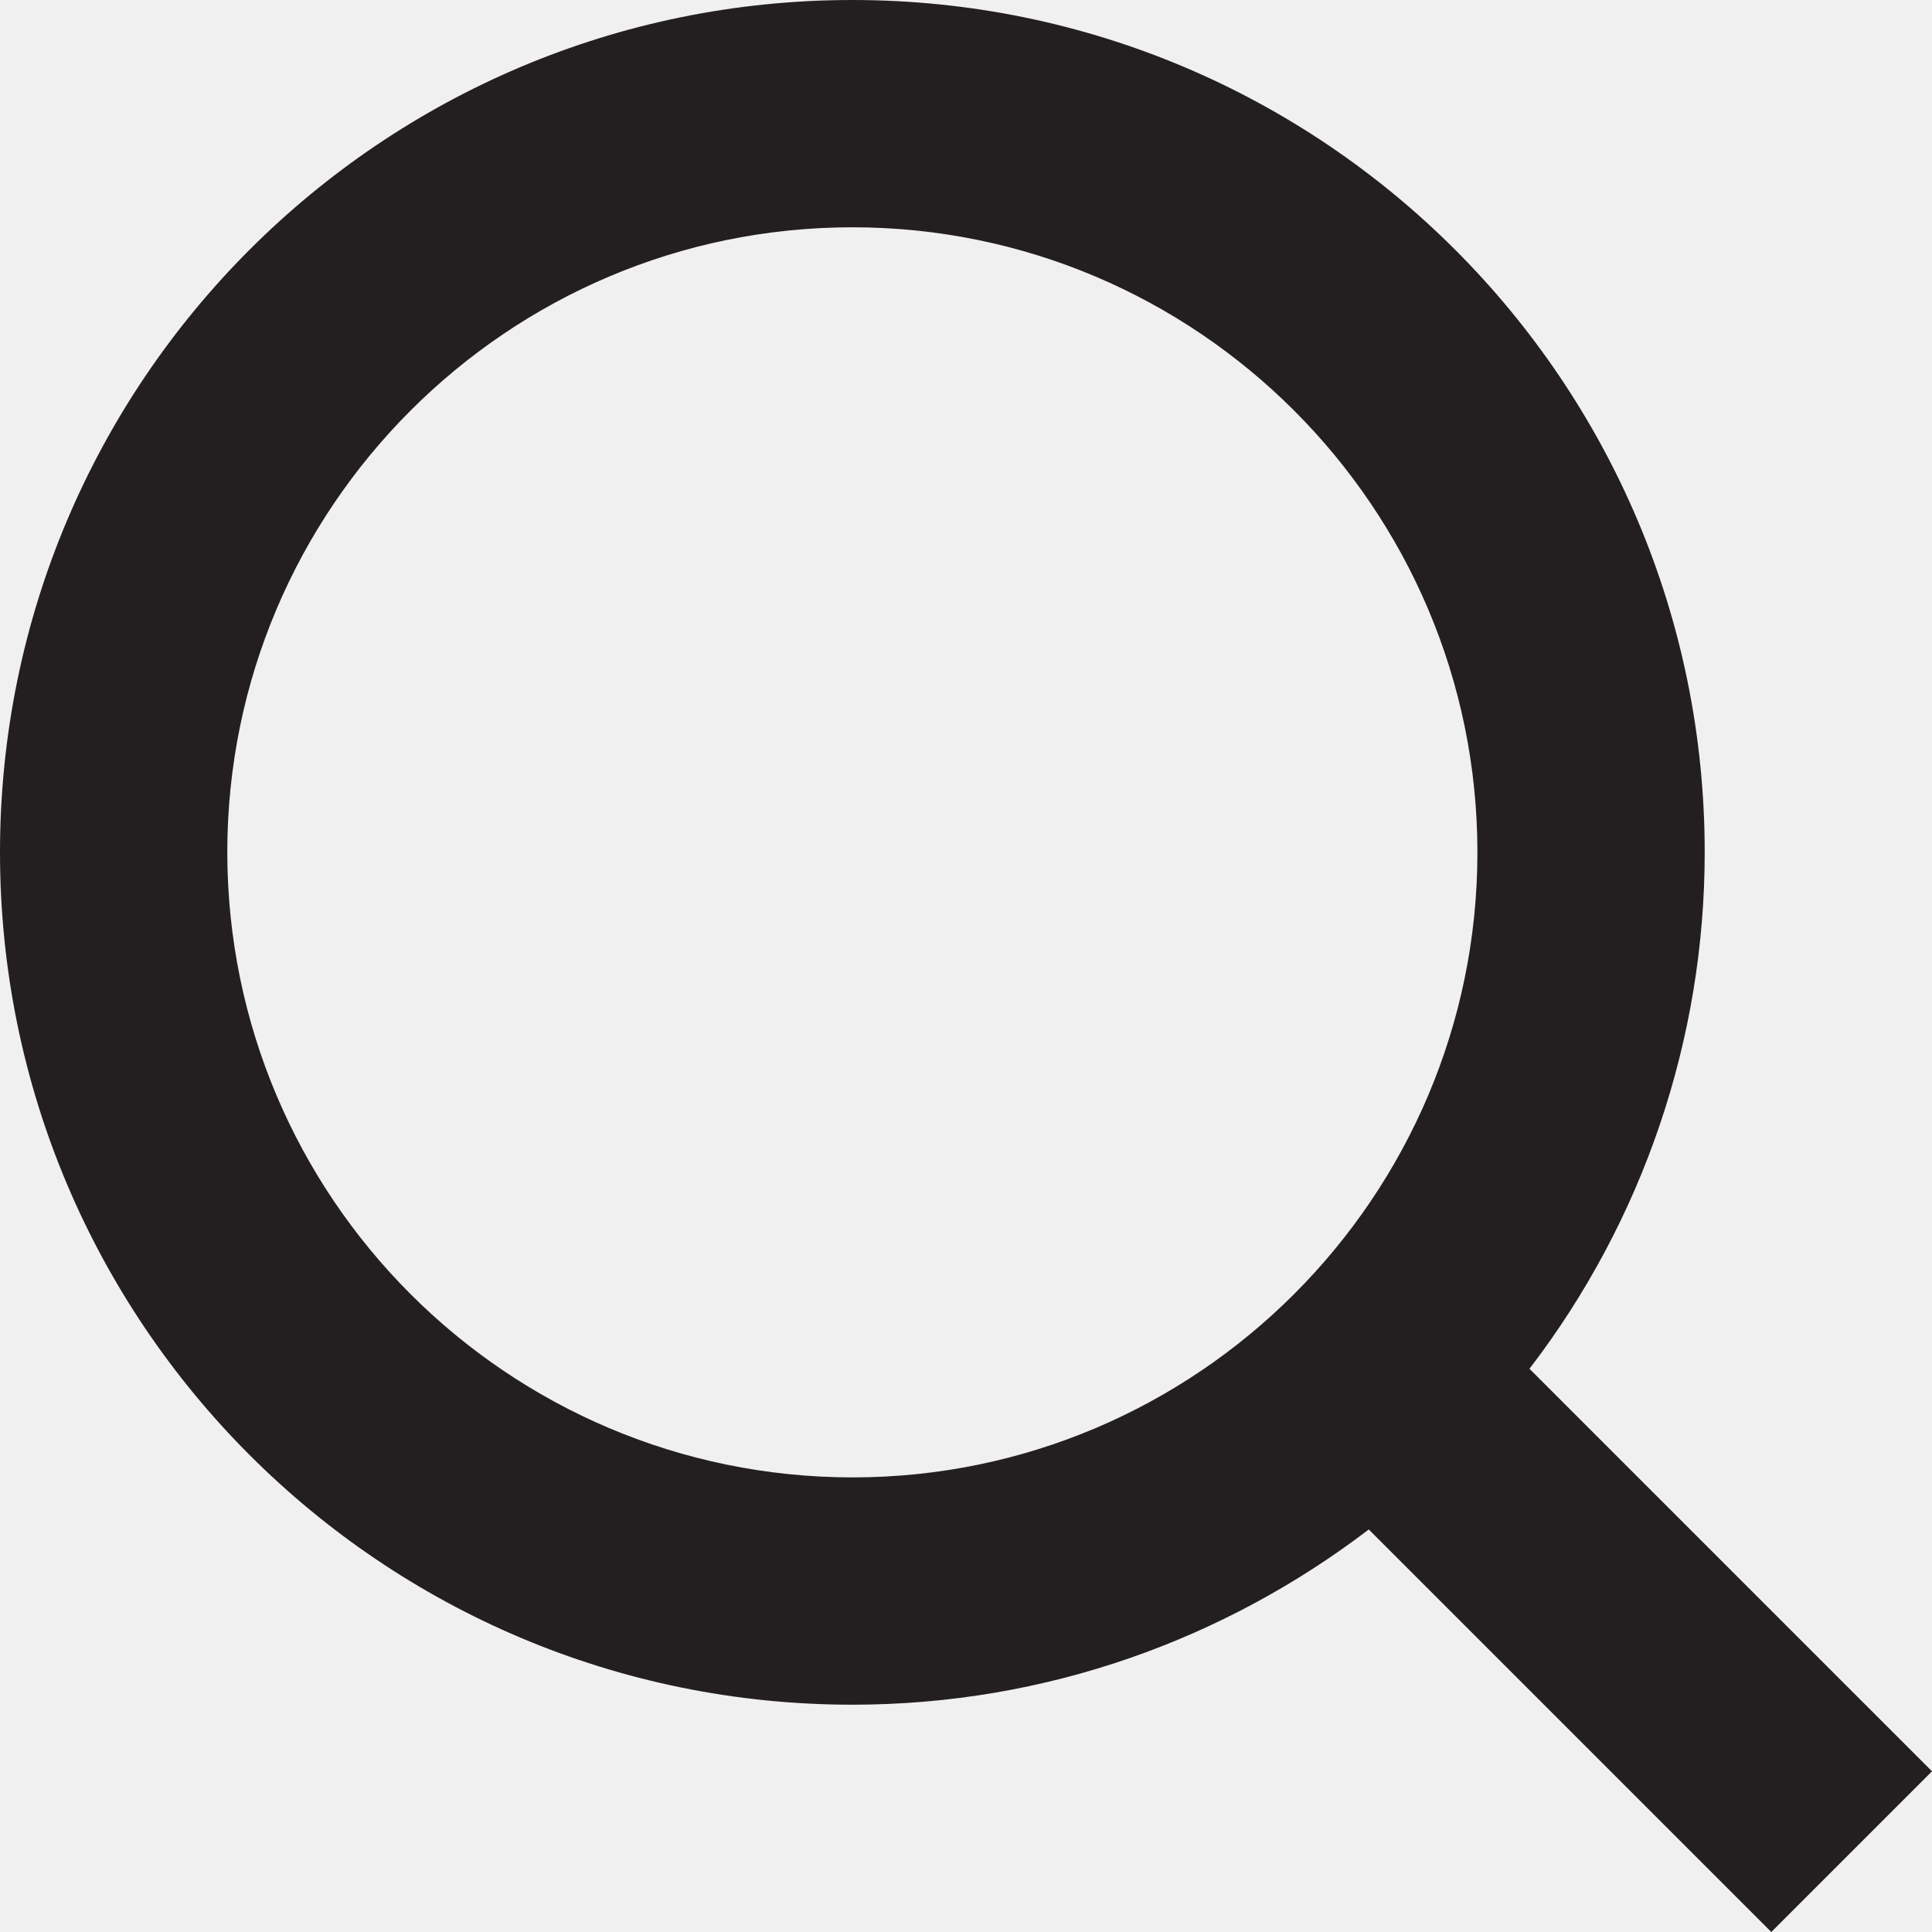
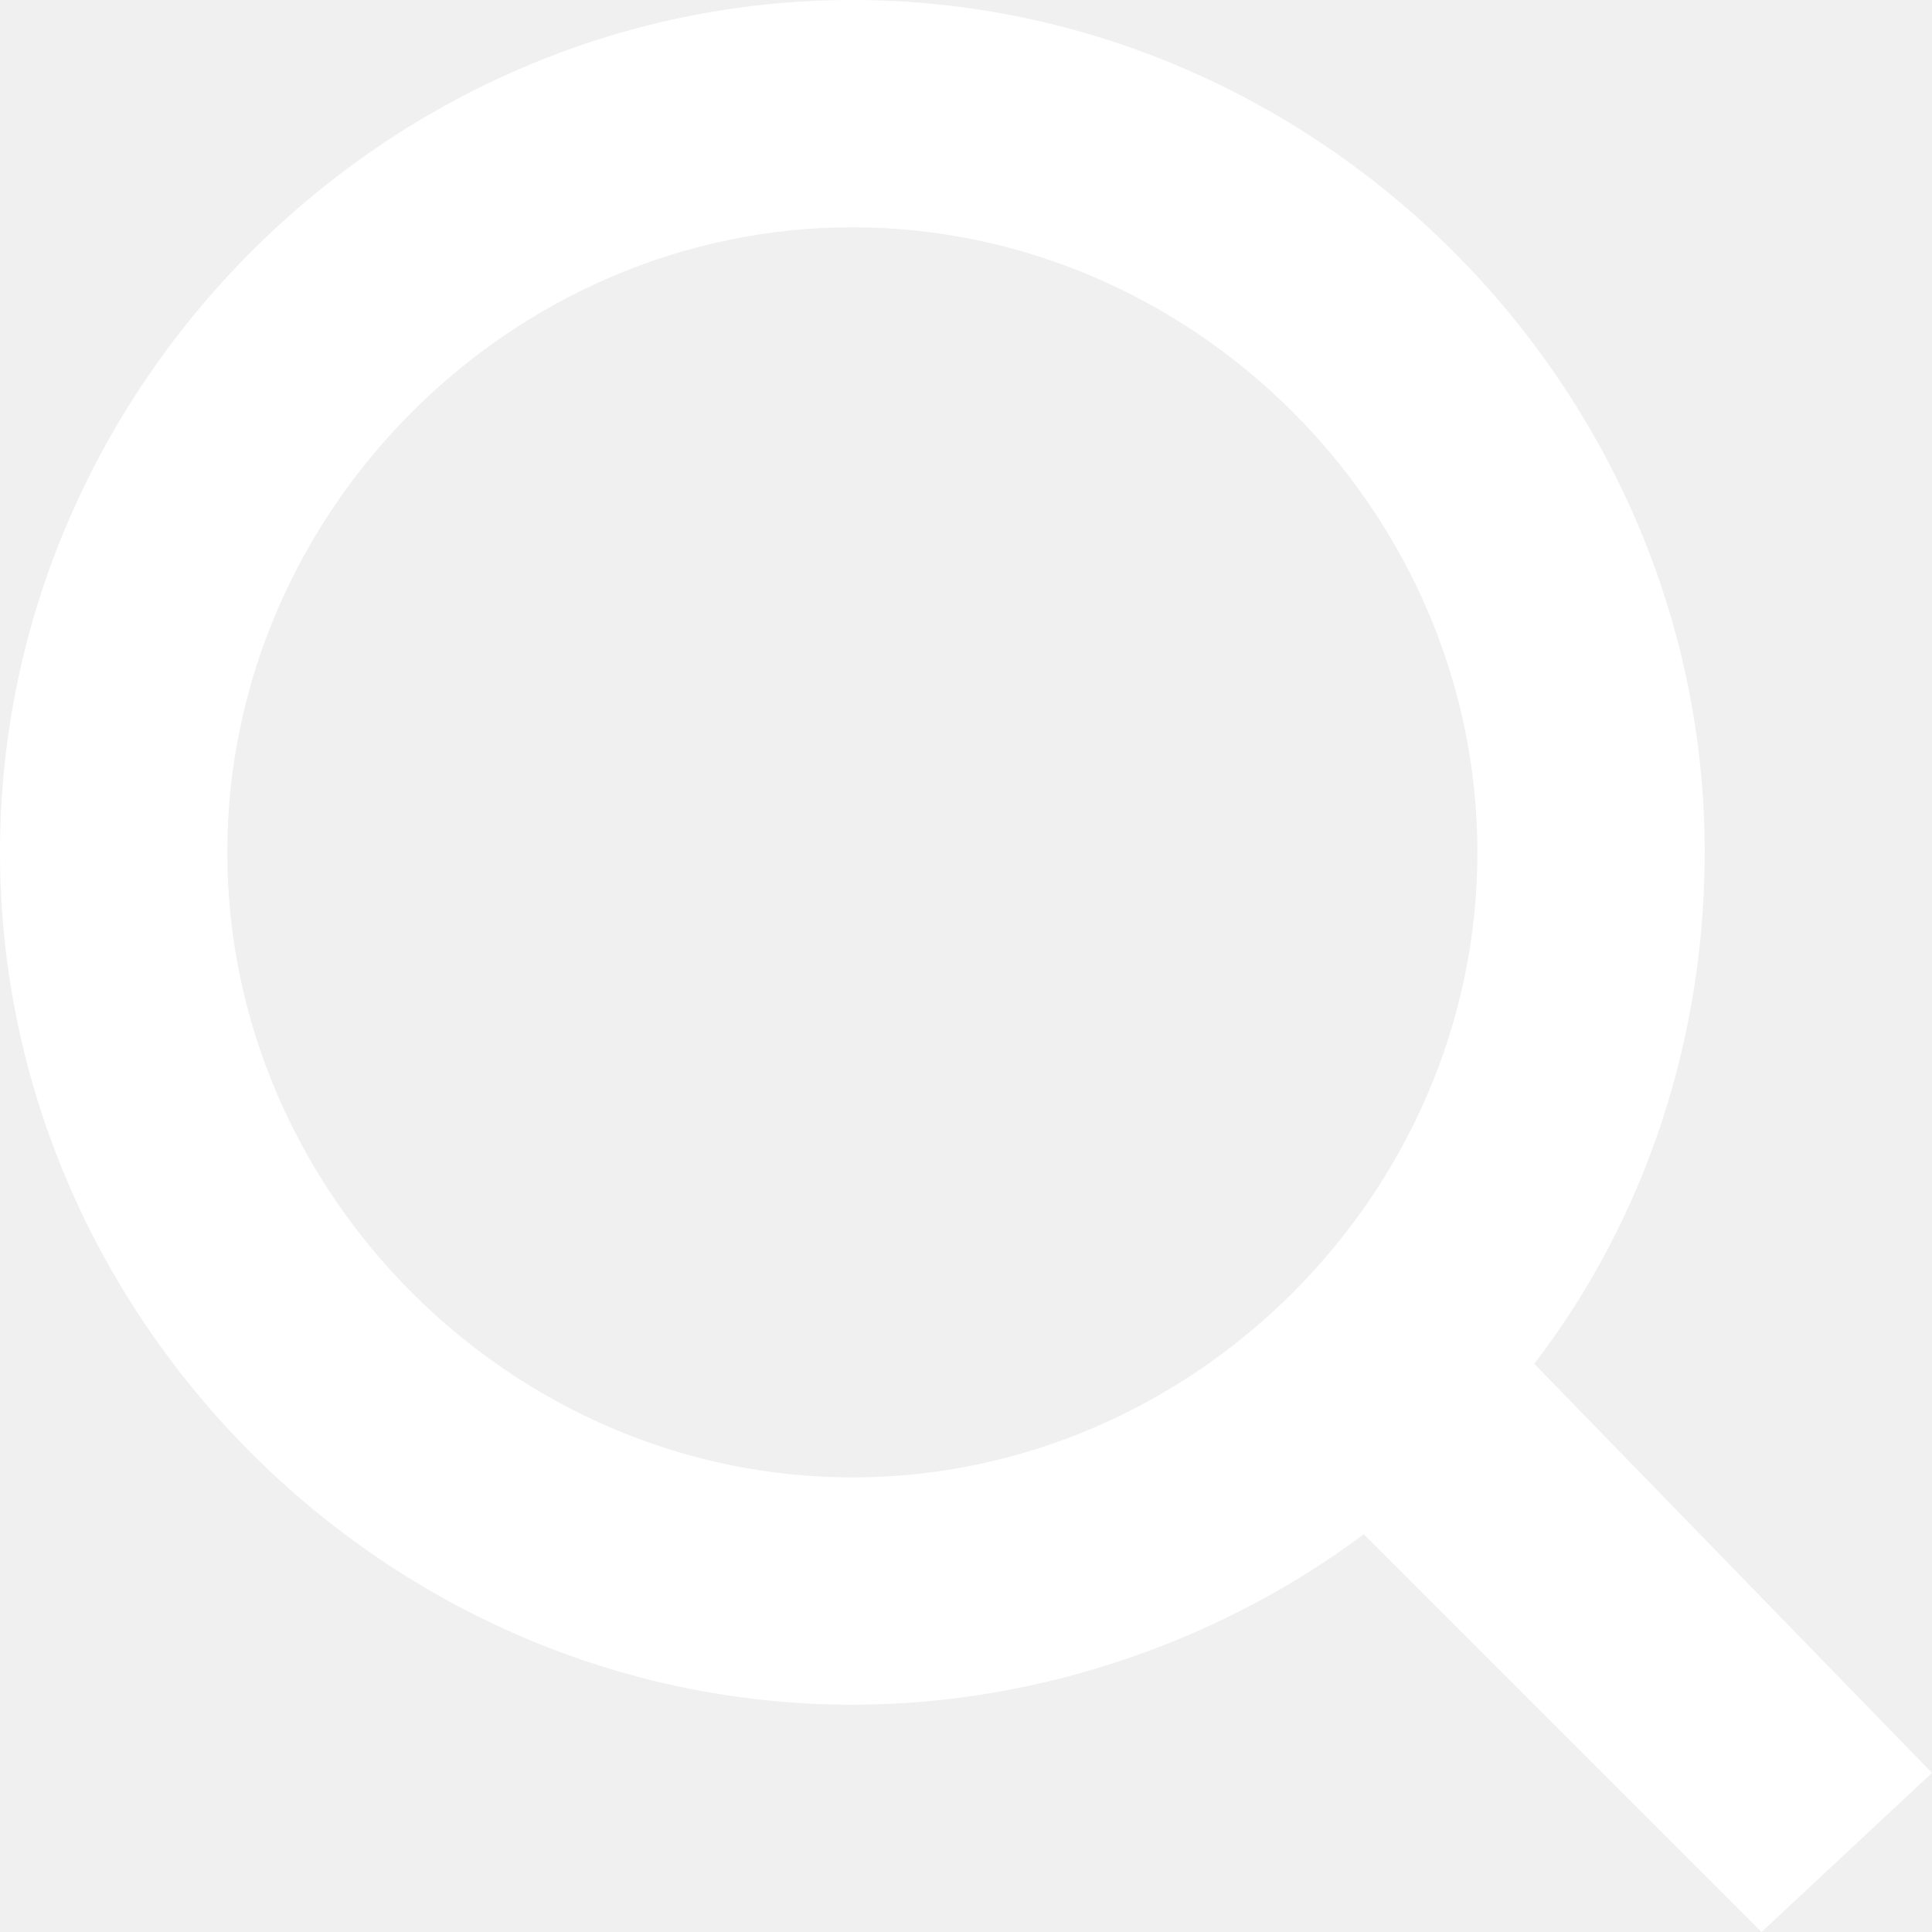
- <svg xmlns="http://www.w3.org/2000/svg" width="17" height="17">
-   <path fill="#231F20" d="M17 15.586l-3.542-3.542A7.465 7.465 0 0 0 15 7.5 7.5 7.5 0 1 0 7.5 15c1.71 0 3.282-.579 4.544-1.542L15.586 17 17 15.586zM2 7.5C2 4.467 4.467 2 7.5 2 10.532 2 13 4.467 13 7.5c0 3.032-2.468 5.5-5.5 5.5A5.506 5.506 0 0 1 2 7.5z" />
+ <svg xmlns="http://www.w3.org/2000/svg" version="1.1" id="Слой_1" x="0px" y="0px" viewBox="0 0 17 17" style="enable-background:new 0 0 17 17;" xml:space="preserve">
+   <style type="text/css">
+ 	.st0{fill:#FFFFFF;}
+ </style>
+   <path class="st0" d="M17,15.6L13.5,12c1-1.3,1.5-2.9,1.5-4.5C15,3.4,11.6,0,7.5,0S0,3.4,0,7.5S3.4,15,7.5,15c1.7,0,3.3-0.6,4.5-1.5  l3.5,3.5L17,15.6z M2,7.5C2,4.5,4.5,2,7.5,2c3,0,5.5,2.5,5.5,5.5c0,3-2.5,5.5-5.5,5.5C4.5,13,2,10.5,2,7.5z" />
</svg>
